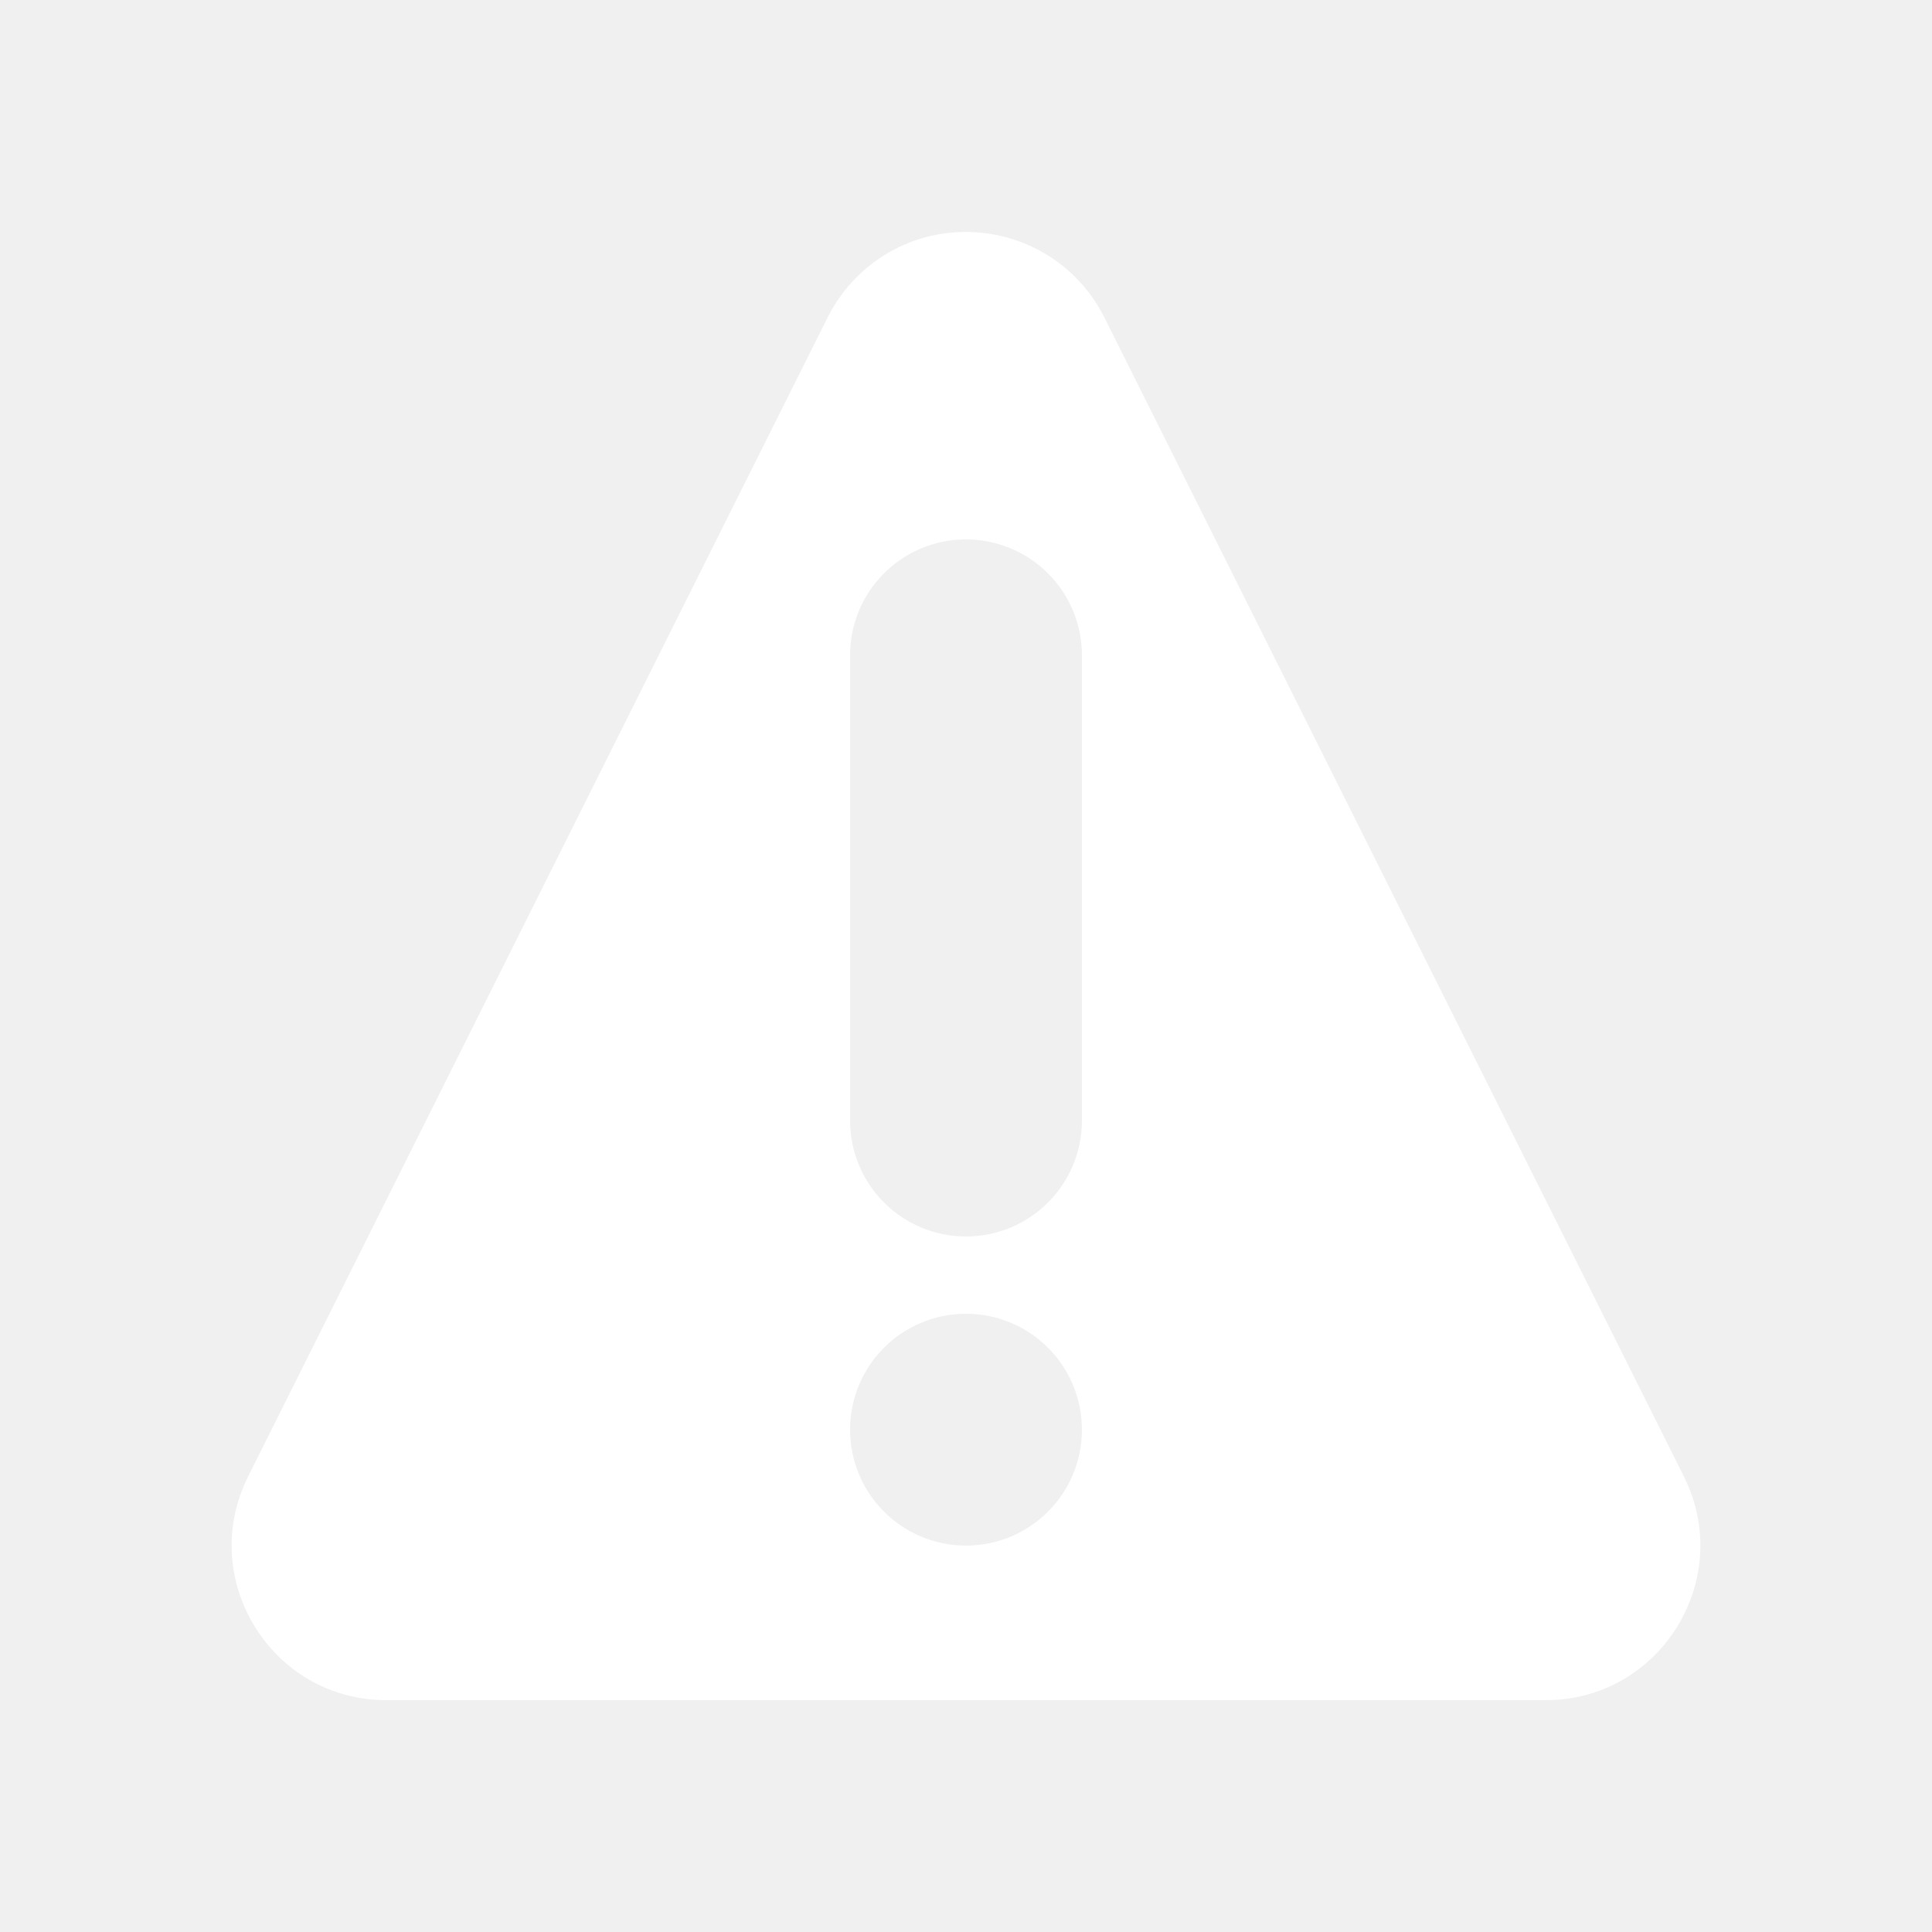
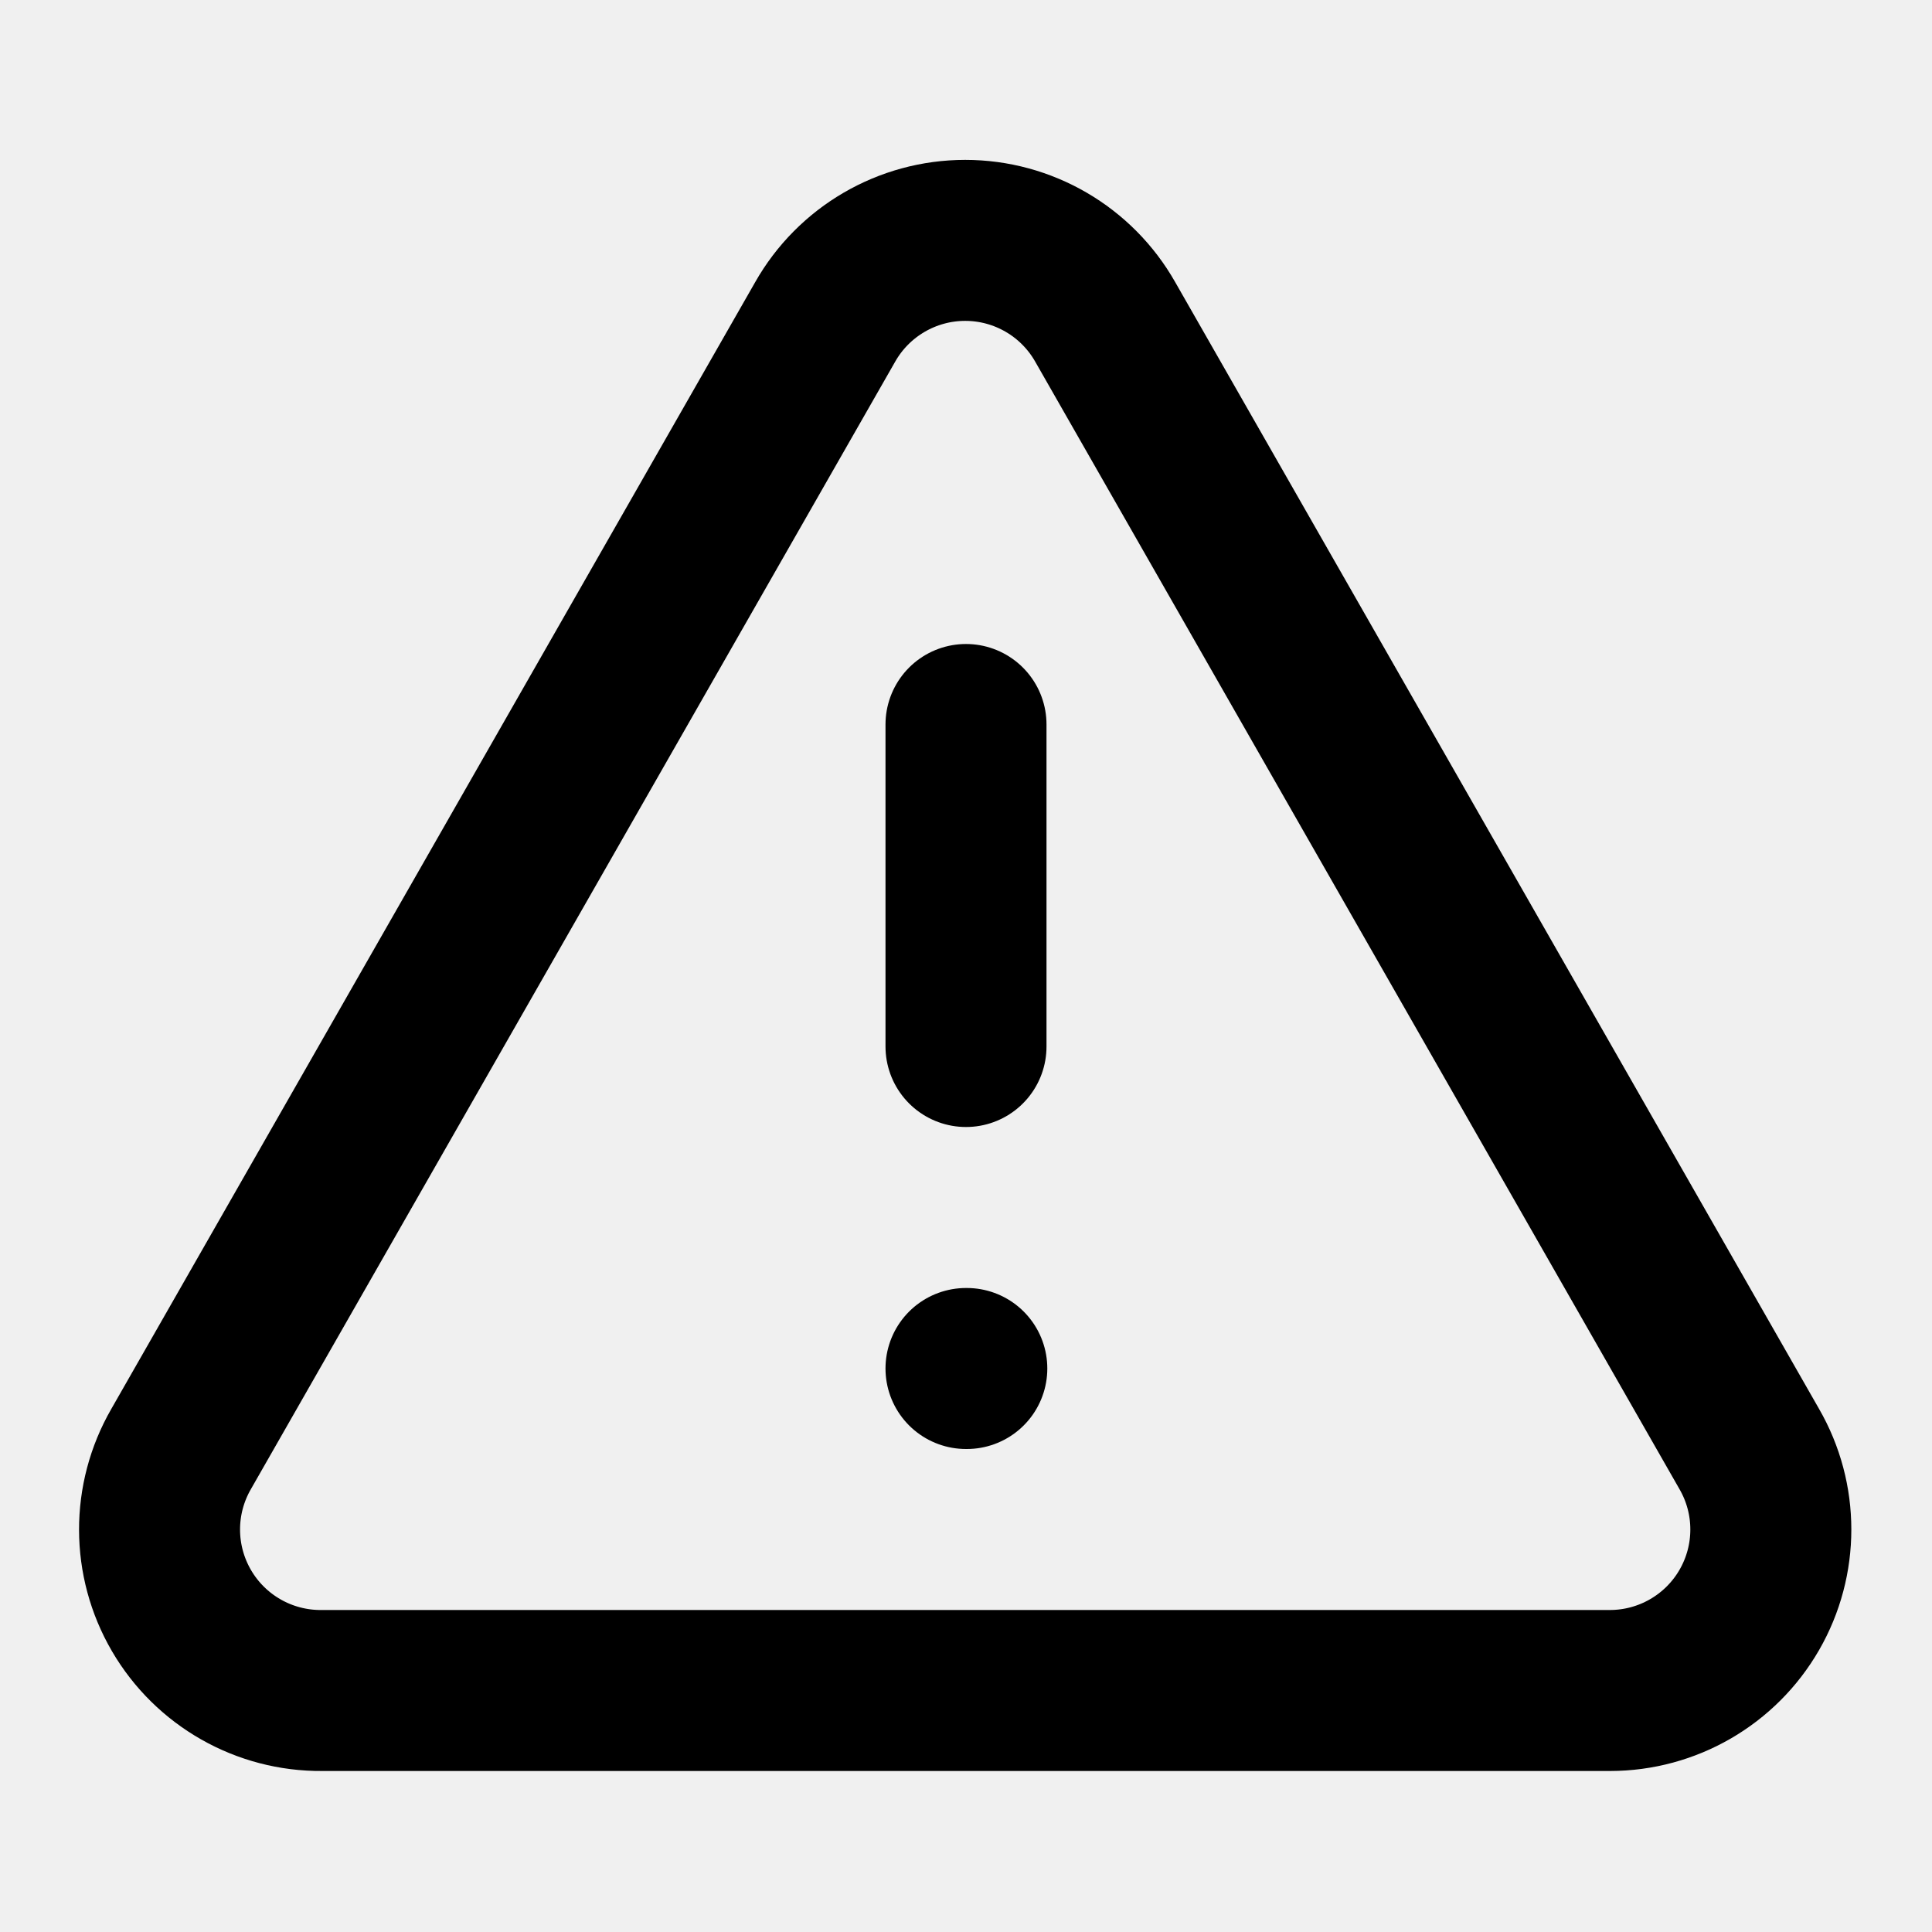
- <svg xmlns="http://www.w3.org/2000/svg" width="25" height="25" viewBox="0 0 25 25" id="svg2" version="1.1">
-   <defs id="defs4" />
-   <g id="layer1" transform="translate(0,-1027.362)">
-     <path style="color:#000000;font-style:normal;font-variant:normal;font-weight:normal;font-stretch:normal;font-size:medium;line-height:normal;font-family:sans-serif;text-indent:0;text-align:start;text-decoration:none;text-decoration-line:none;text-decoration-style:solid;text-decoration-color:#000000;letter-spacing:normal;word-spacing:normal;text-transform:none;direction:ltr;block-progression:tb;writing-mode:lr-tb;baseline-shift:baseline;text-anchor:start;white-space:normal;clip-rule:nonzero;display:inline;overflow:visible;visibility:visible;opacity:1;isolation:auto;mix-blend-mode:normal;color-interpolation:sRGB;color-interpolation-filters:linearRGB;solid-color:#000000;solid-opacity:1;fill:#ffffff;fill-opacity:1;fill-rule:evenodd;stroke:none;stroke-width:4;stroke-linecap:butt;stroke-linejoin:round;stroke-miterlimit:4;stroke-dasharray:none;stroke-dashoffset:0;stroke-opacity:1;color-rendering:auto;image-rendering:auto;shape-rendering:auto;text-rendering:auto;enable-background:accumulate" d="M 12.514 3.002 C 11.752 2.992 11.053 3.424 10.711 4.105 L 3.211 19.105 C 2.546 20.435 3.513 22 5 22 L 20 22 C 21.487 22 22.454 20.435 21.789 19.105 L 14.289 4.105 C 13.952 3.433 13.266 3.007 12.514 3.002 z M 12.479 6.98 A 1.5 1.5 0 0 1 14 8.5 L 14 14.5 A 1.5 1.5 0 1 1 11 14.5 L 11 8.5 A 1.5 1.5 0 0 1 12.479 6.98 z M 12.5 17 A 1.5 1.5 0 0 1 14 18.5 A 1.5 1.5 0 0 1 12.5 20 A 1.5 1.5 0 0 1 11 18.5 A 1.5 1.5 0 0 1 12.5 17 z " transform="translate(0,1027.362)" id="path4208" />
-   </g>
+ <svg xmlns="http://www.w3.org/2000/svg" width="24" height="24" viewBox="0 0 24 24" fill="none" stroke="currentColor" stroke-width="2" stroke-linecap="round" stroke-linejoin="round" class="lucide lucide-triangle-alert">
+   <path d="m21.73 18-8-14a2 2 0 0 0-3.48 0l-8 14A2 2 0 0 0 4 21h16a2 2 0 0 0 1.73-3" />
+   <path d="M12 9v4" />
+   <path d="M12 17h.01" />
</svg>
